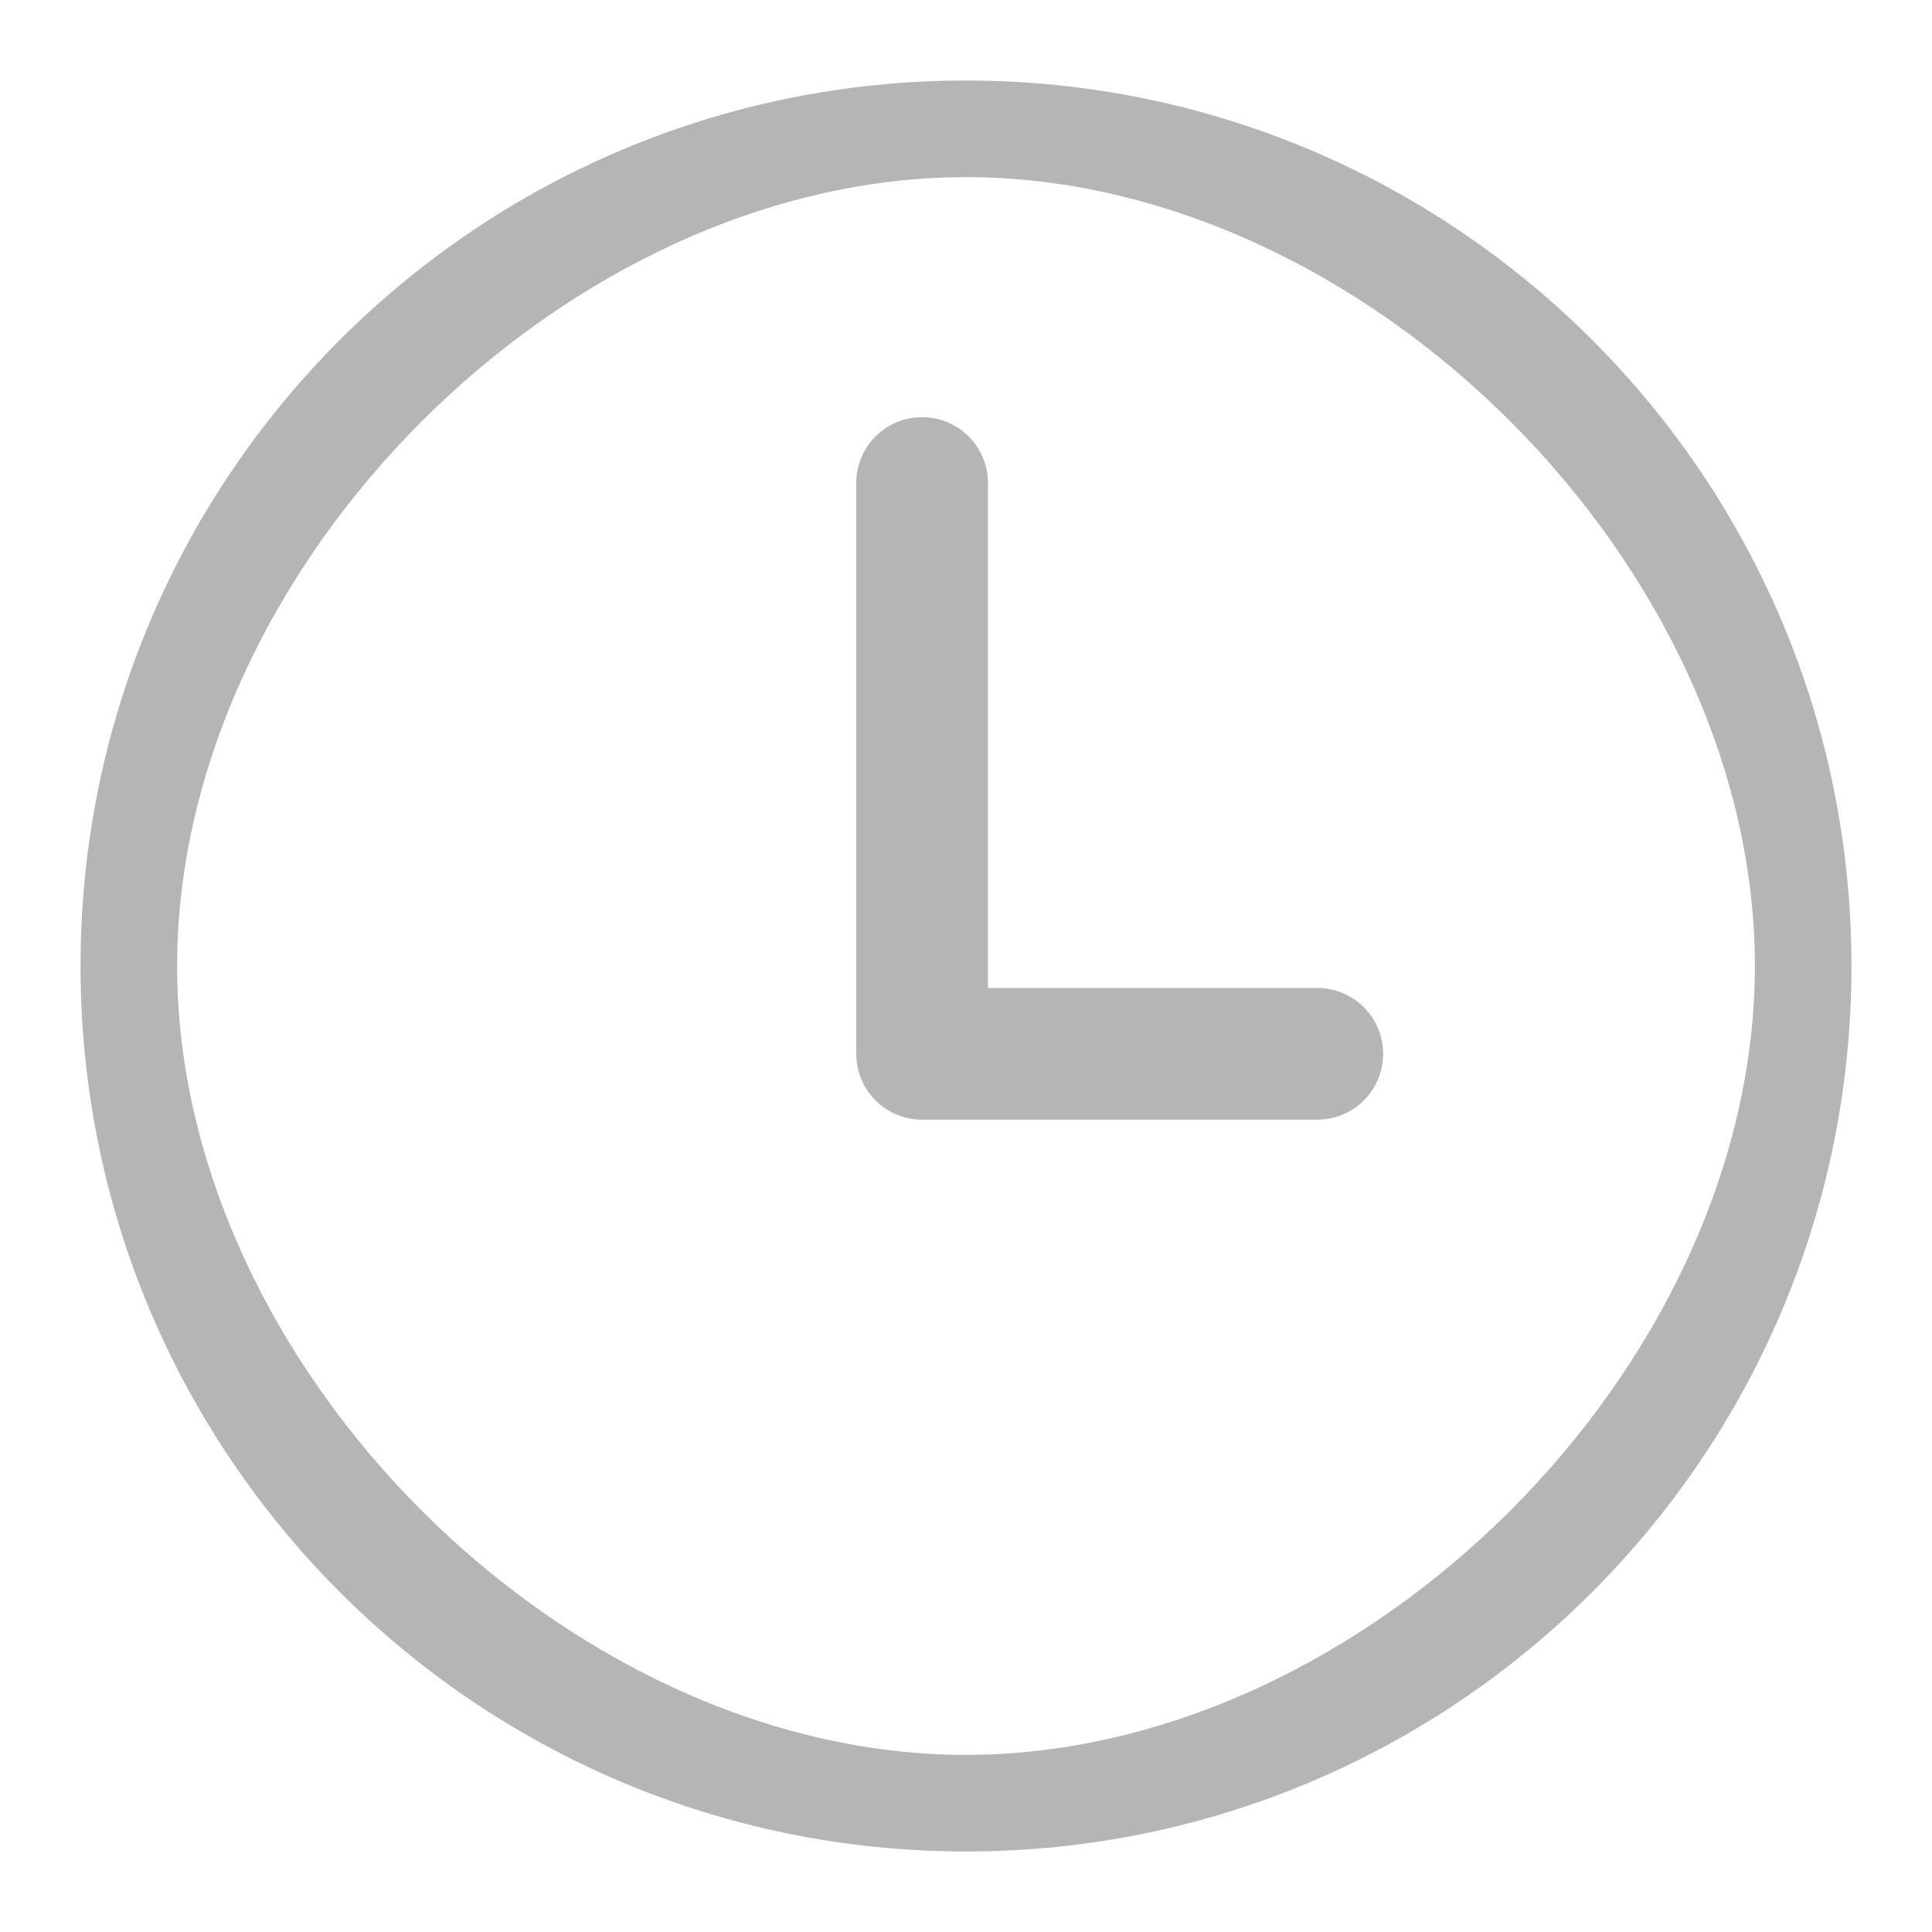
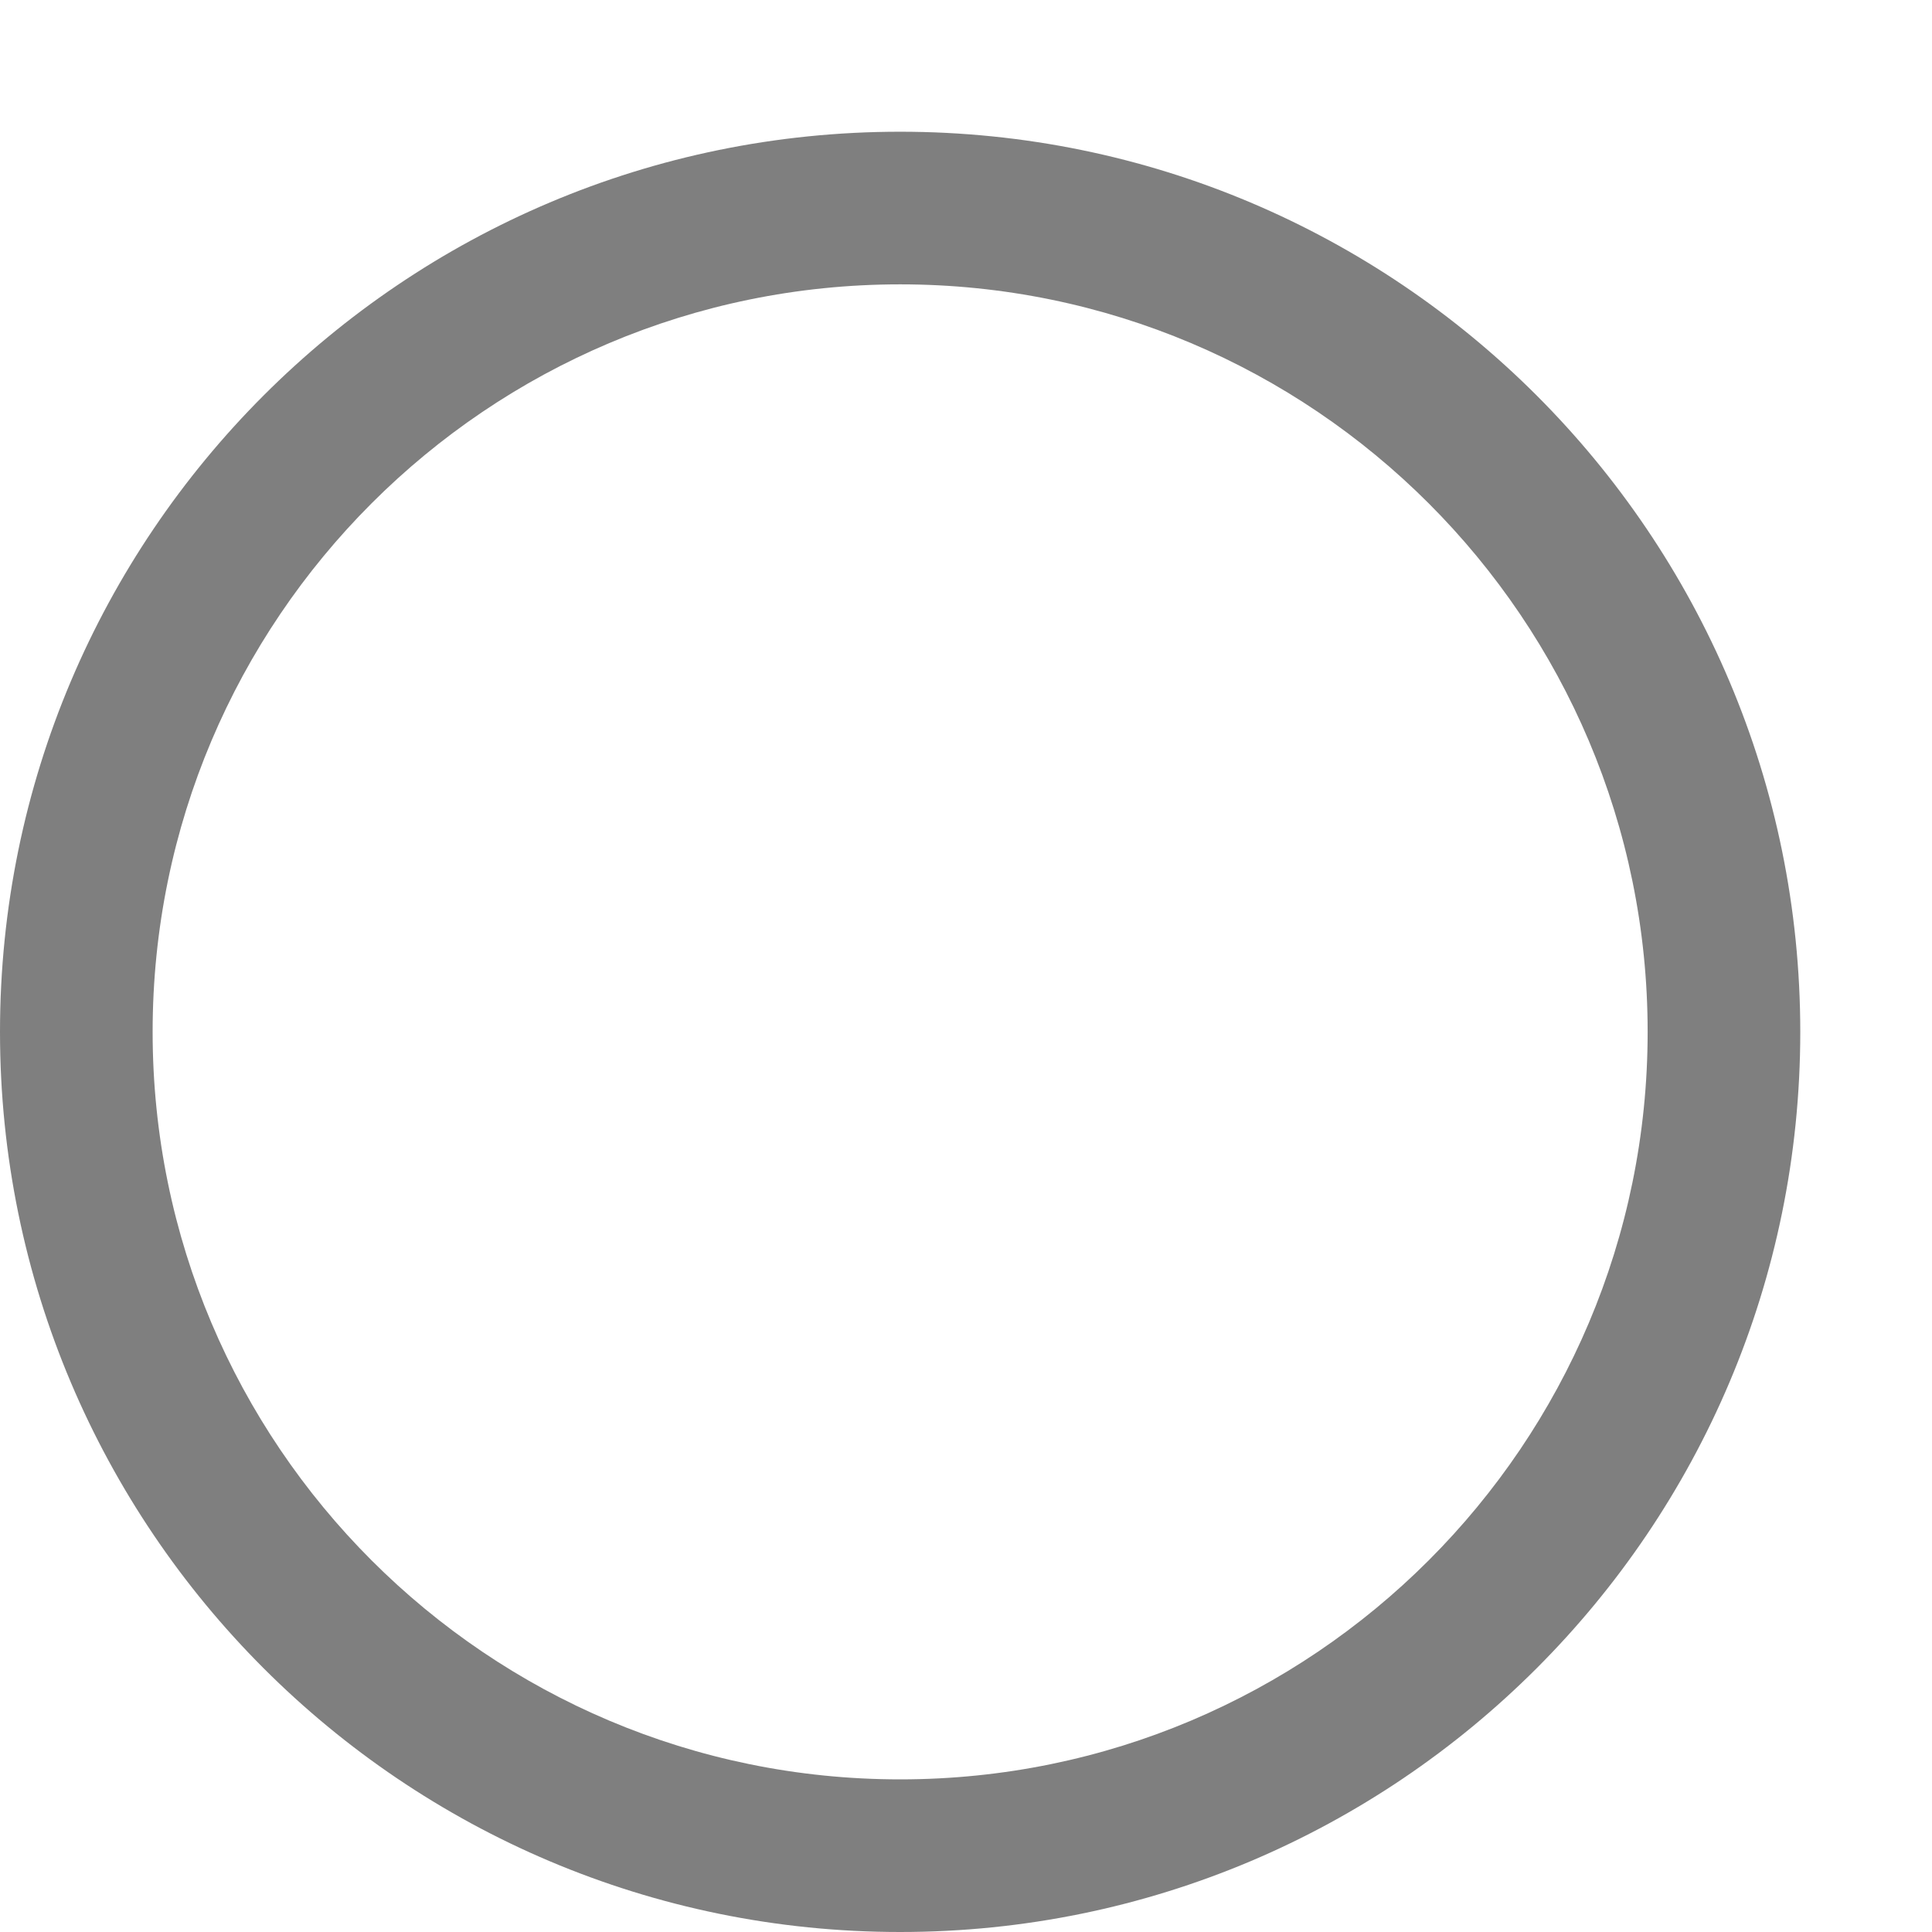
- <svg xmlns="http://www.w3.org/2000/svg" width="22" height="22" viewBox="0 0 22 22" fill="none">
-   <path d="M11 0.917C5.431 0.917 0.917 5.431 0.917 11C0.917 16.569 5.431 21.083 11 21.083C16.569 21.083 21.083 16.569 21.083 11C21.083 5.431 16.569 0.917 11 0.917ZM11 19.983C6.444 19.983 2.017 15.556 2.017 11C2.017 6.444 6.444 2.017 11 2.017C15.556 2.017 19.983 6.444 19.983 11C19.983 15.556 15.556 19.983 11 19.983Z" fill="#B5B5B5" />
-   <path d="M15 12H10.5V5.5" stroke="#B5B5B5" stroke-width="1.5" stroke-linecap="round" stroke-linejoin="round" />
+ <svg xmlns="http://www.w3.org/2000/svg" width="11" height="11" viewBox="0 0 11 11" fill="none">
+   <path d="M5.125 0.75C2.295 0.75 0 3.045 0 5.875C0 8.705 2.295 11 5.125 11C7.955 11 10.25 8.705 10.25 5.875C10.25 3.045 7.955 0.75 5.125 0.75ZM5.125 10.131C2.775 10.131 0.869 8.225 0.869 5.875C0.869 3.525 2.775 1.619 5.125 1.619C7.475 1.619 9.381 3.525 9.381 5.875C9.381 8.225 7.475 10.131 5.125 10.131Z" fill="black" fill-opacity="0.5" />
</svg>
